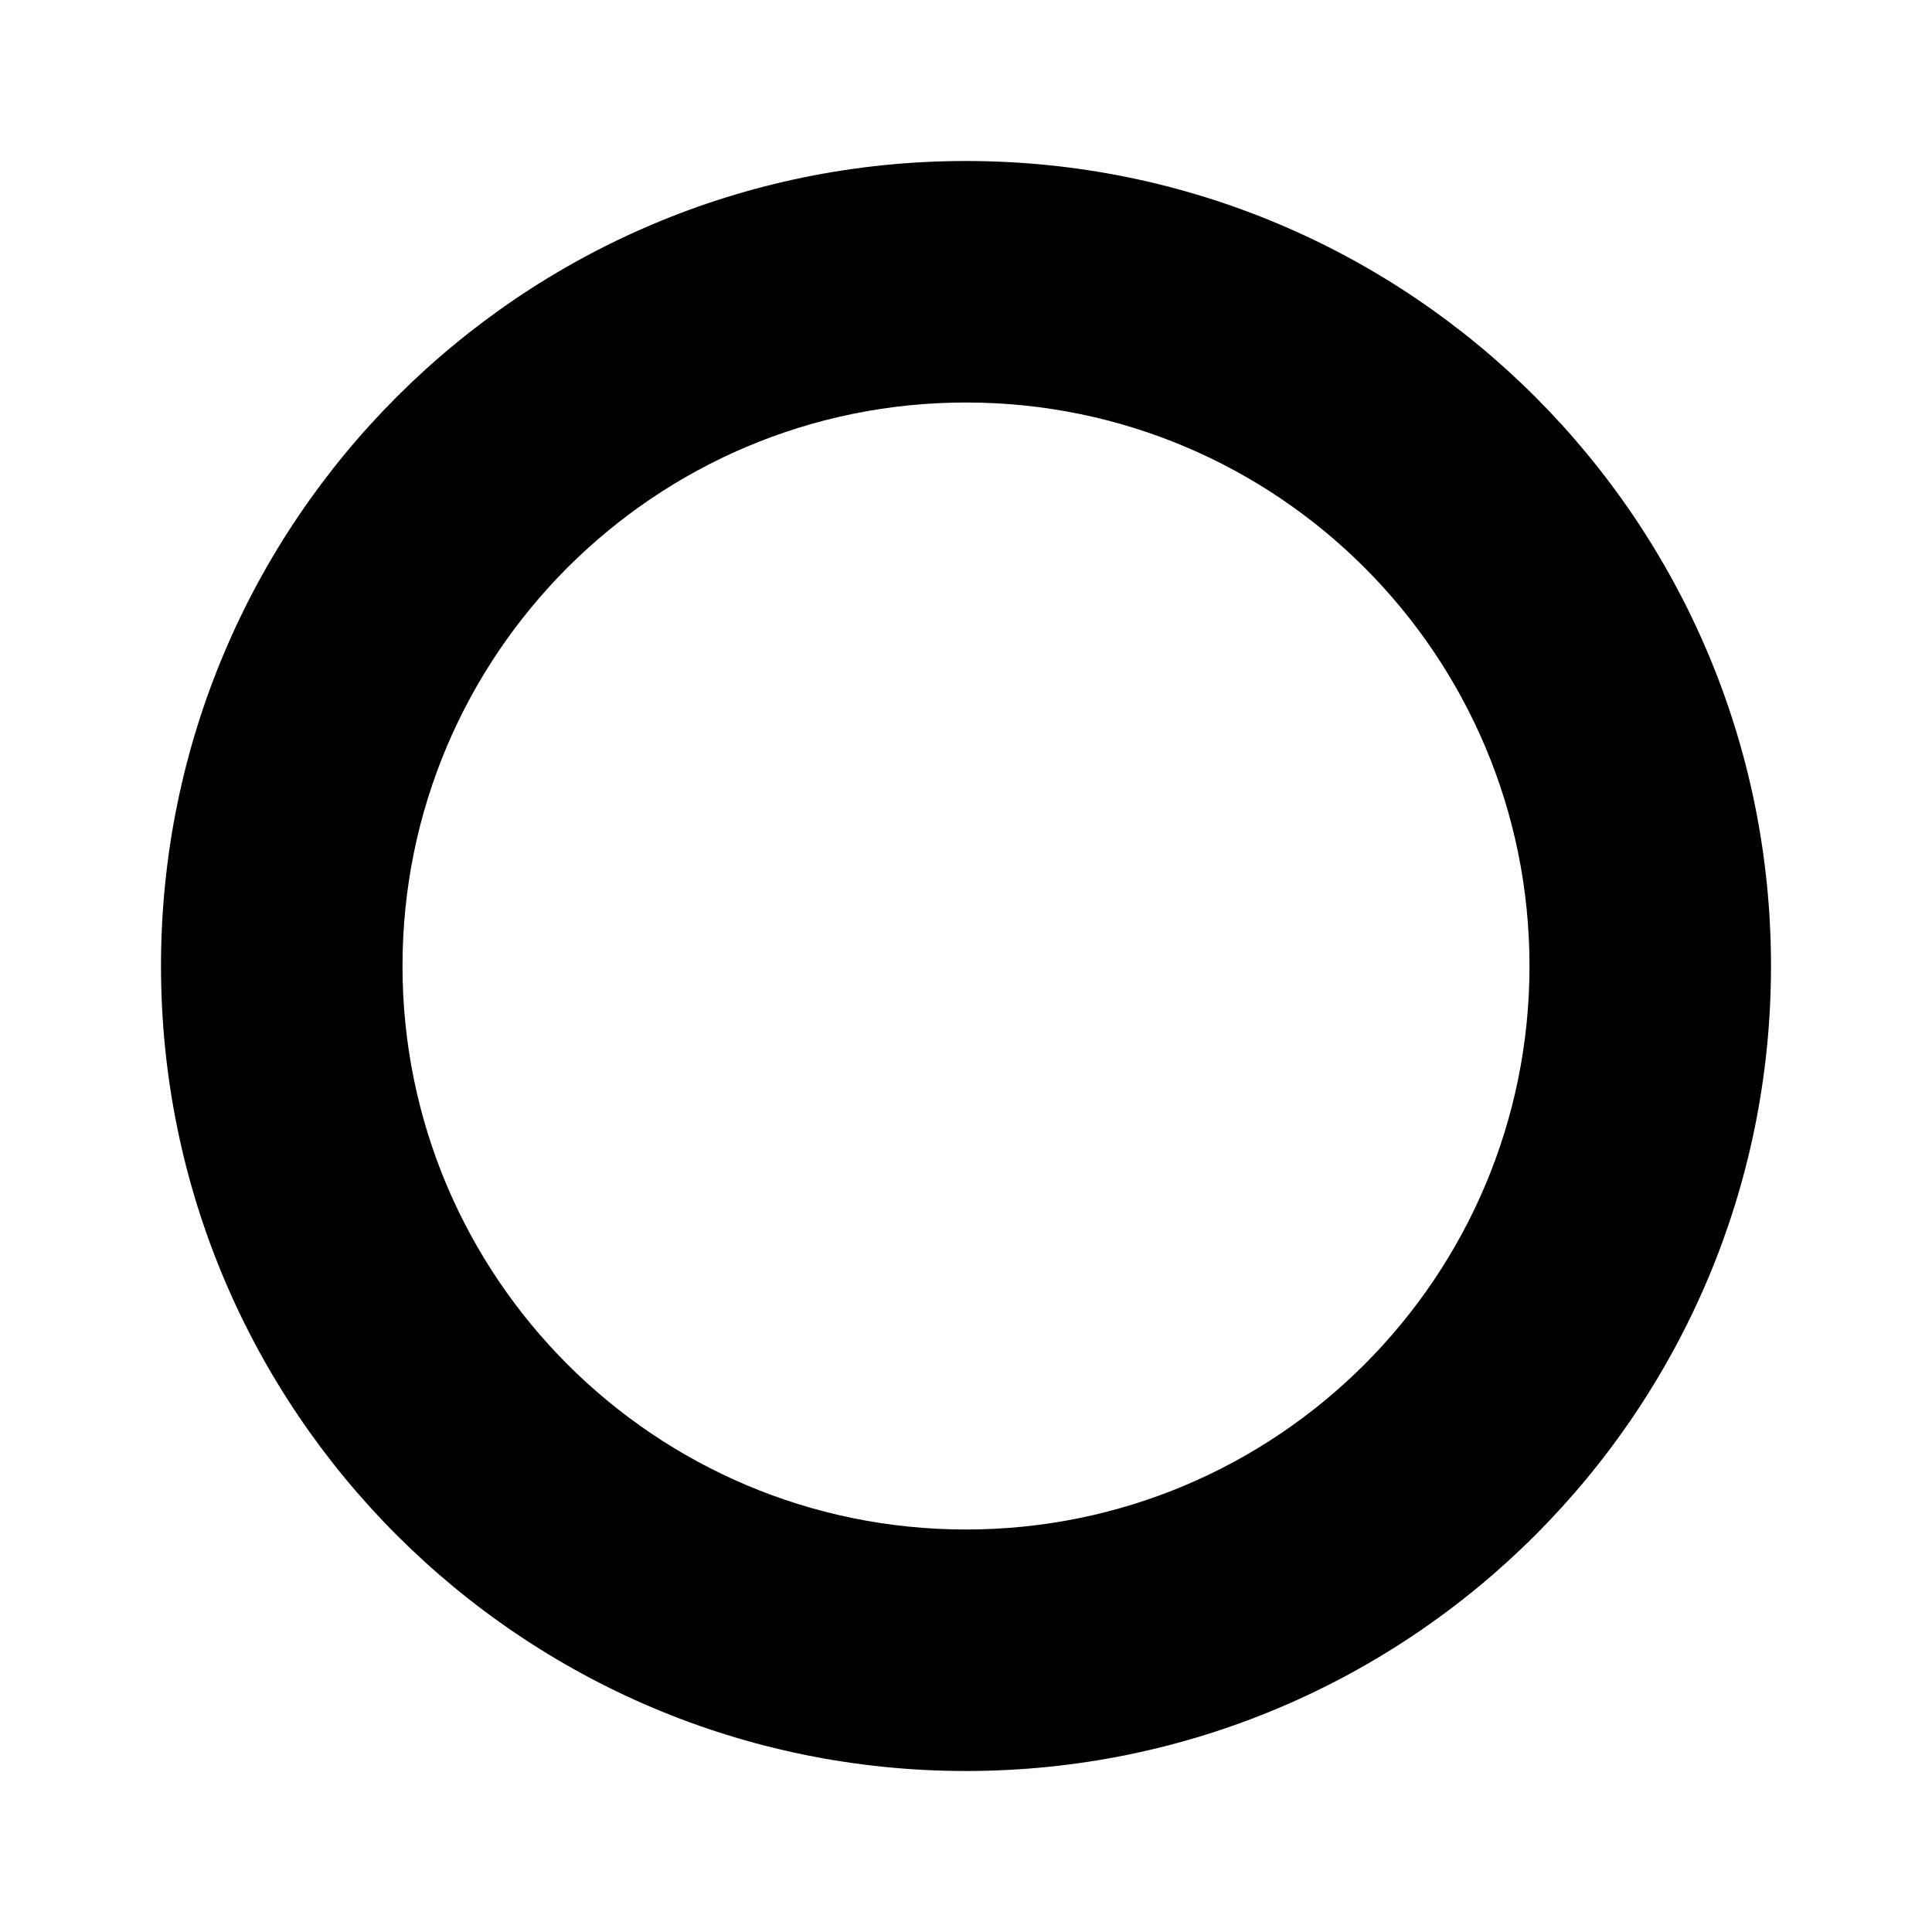
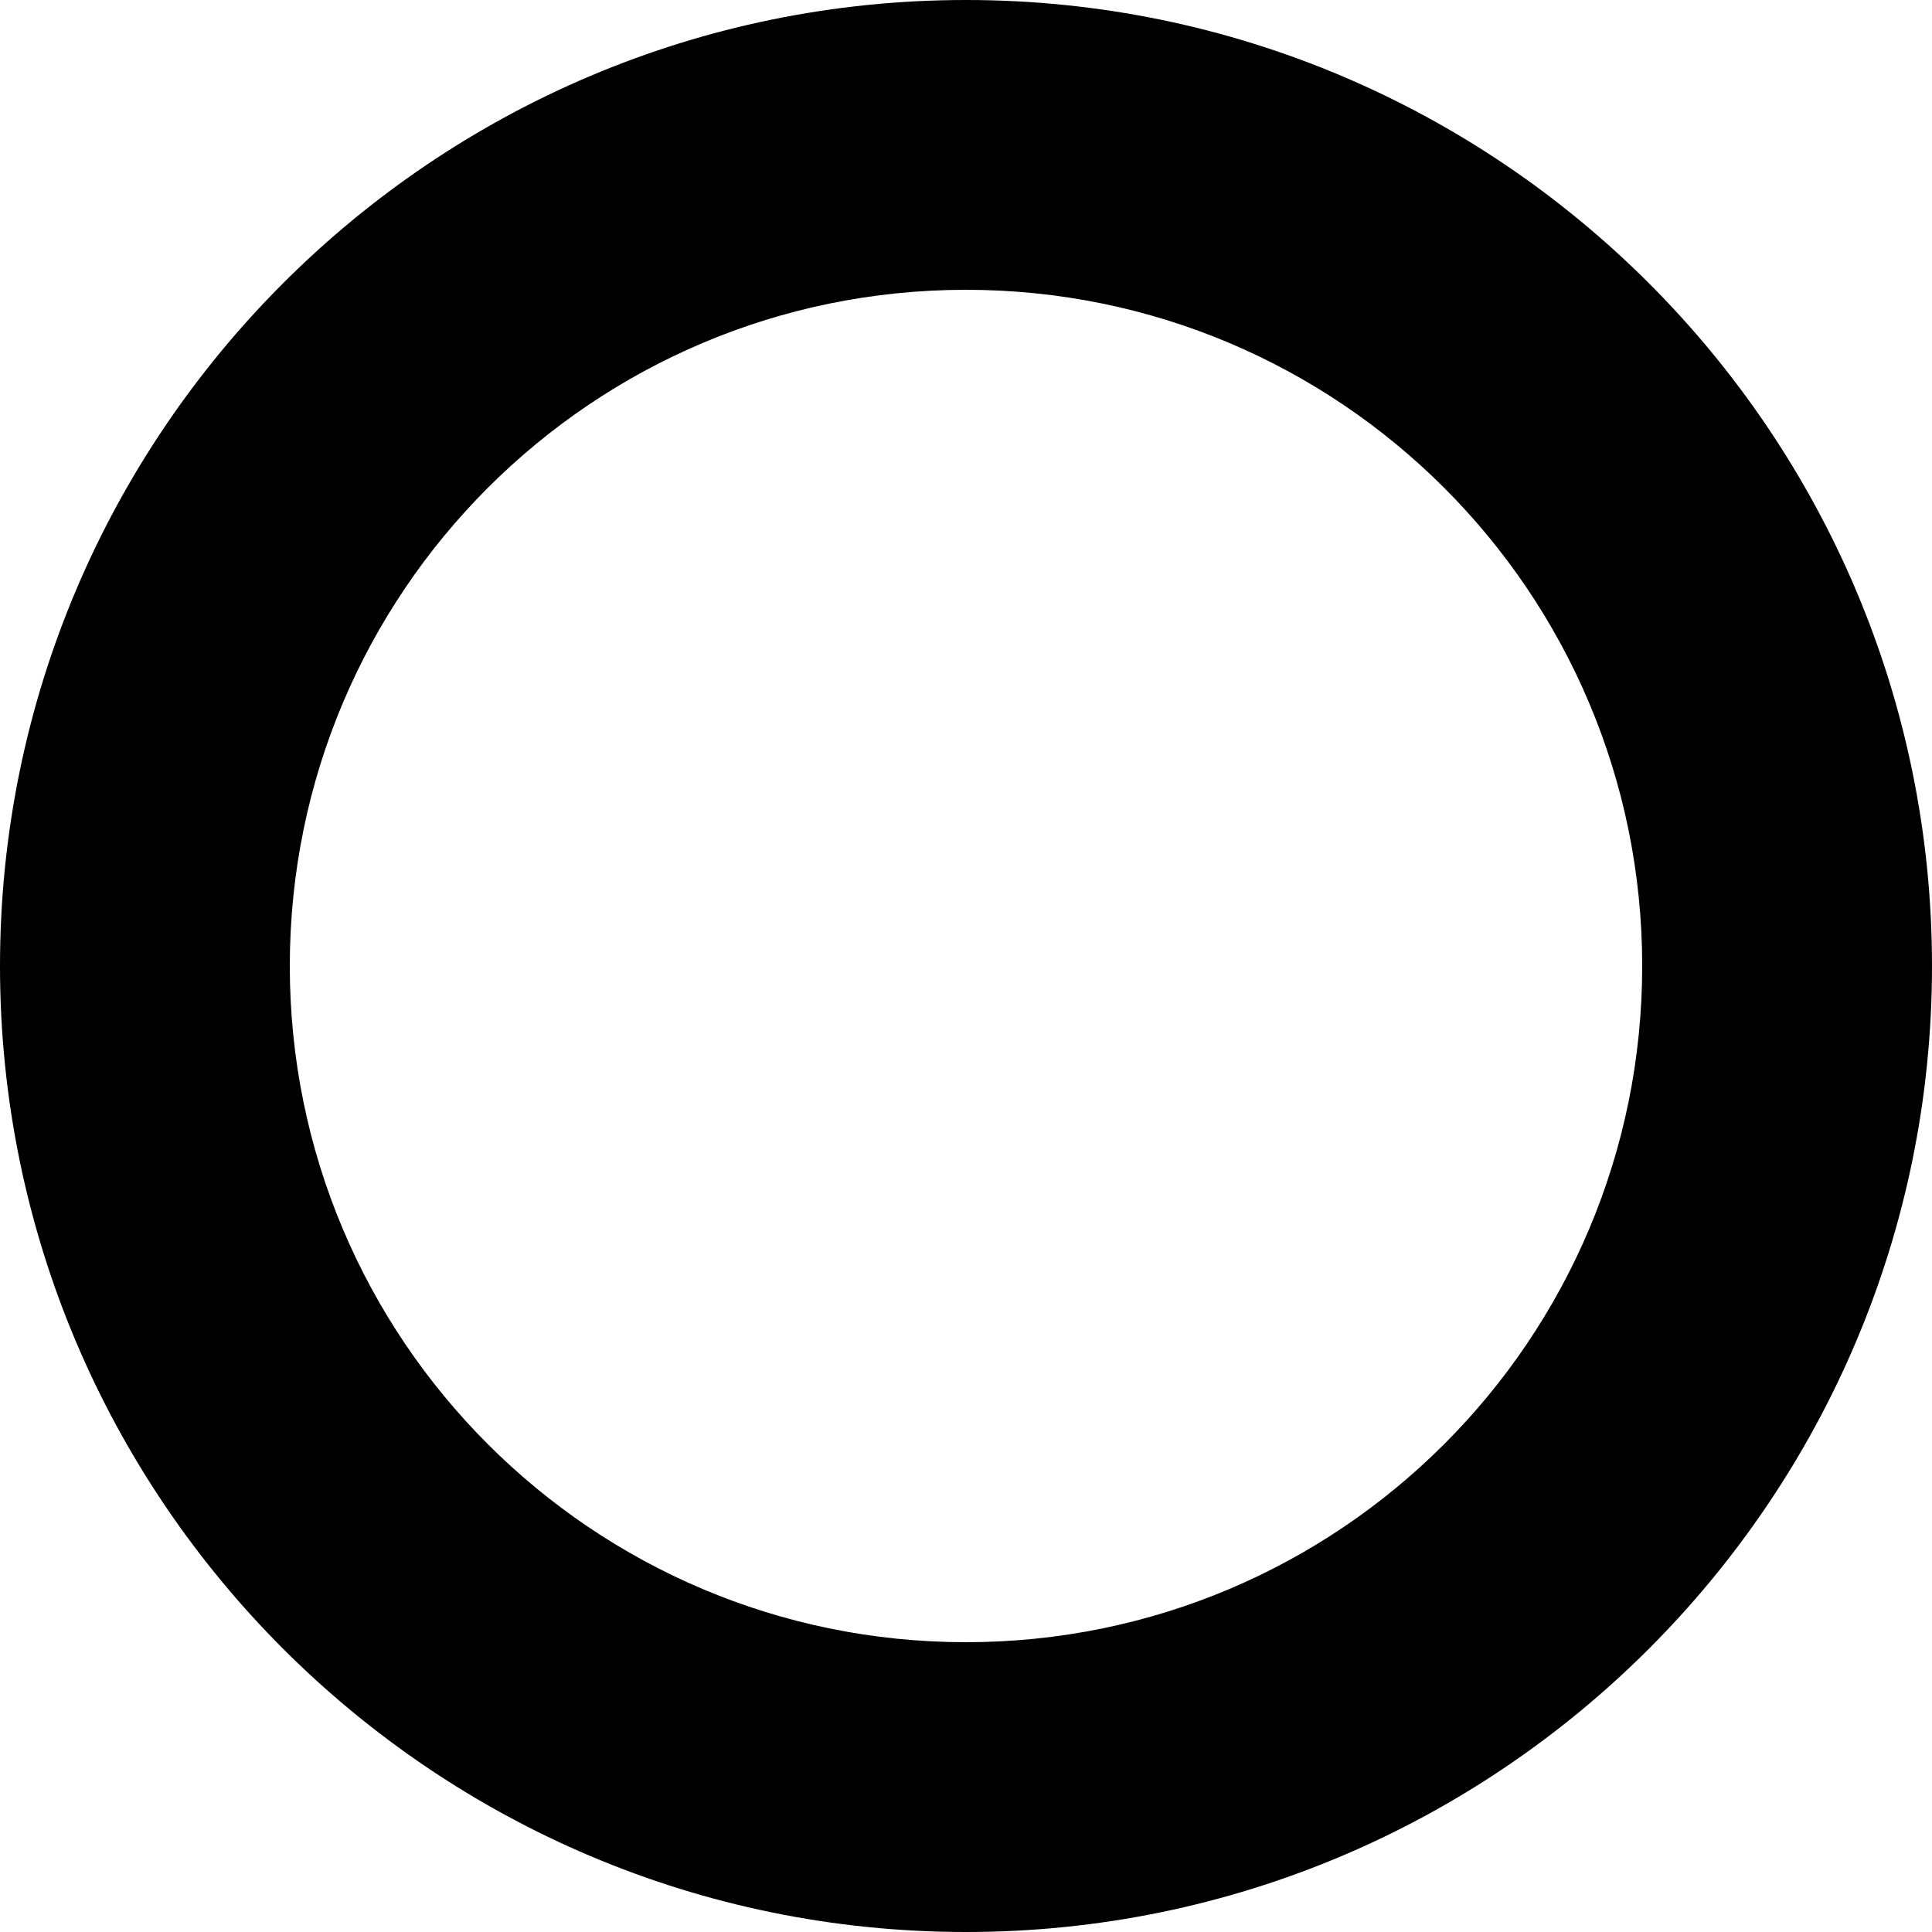
<svg xmlns="http://www.w3.org/2000/svg" width="100%" height="100%" viewBox="0 0 12 12" fill="currentColor">
-   <path fill-rule="evenodd" clip-rule="evenodd" d="M6 11C8.761 11 11 8.761 11 6C11 3.239 8.761 1 6 1C3.239 1 1 3.239 1 6C1 8.761 3.239 11 6 11ZM6 9.5C7.933 9.5 9.5 7.933 9.5 6C9.5 4.067 7.933 2.5 6 2.5C4.067 2.5 2.5 4.067 2.5 6C2.5 7.933 4.067 9.5 6 9.5Z" />
+   <path fill-rule="evenodd" clip-rule="evenodd" d="M6 0C9.31 0 12 2.69 12 6C12 9.31 9.31 12 6 12C2.69 12 0 9.31 0 6C0 2.69 2.69 0 6 0ZM6 1.8C8.32 1.8 10.2 3.68 10.2 6C10.2 8.32 8.32 10.2 6 10.2C3.68 10.2 1.8 8.32 1.8 6C1.8 3.68 3.68 1.8 6 1.8Z" />
</svg>
